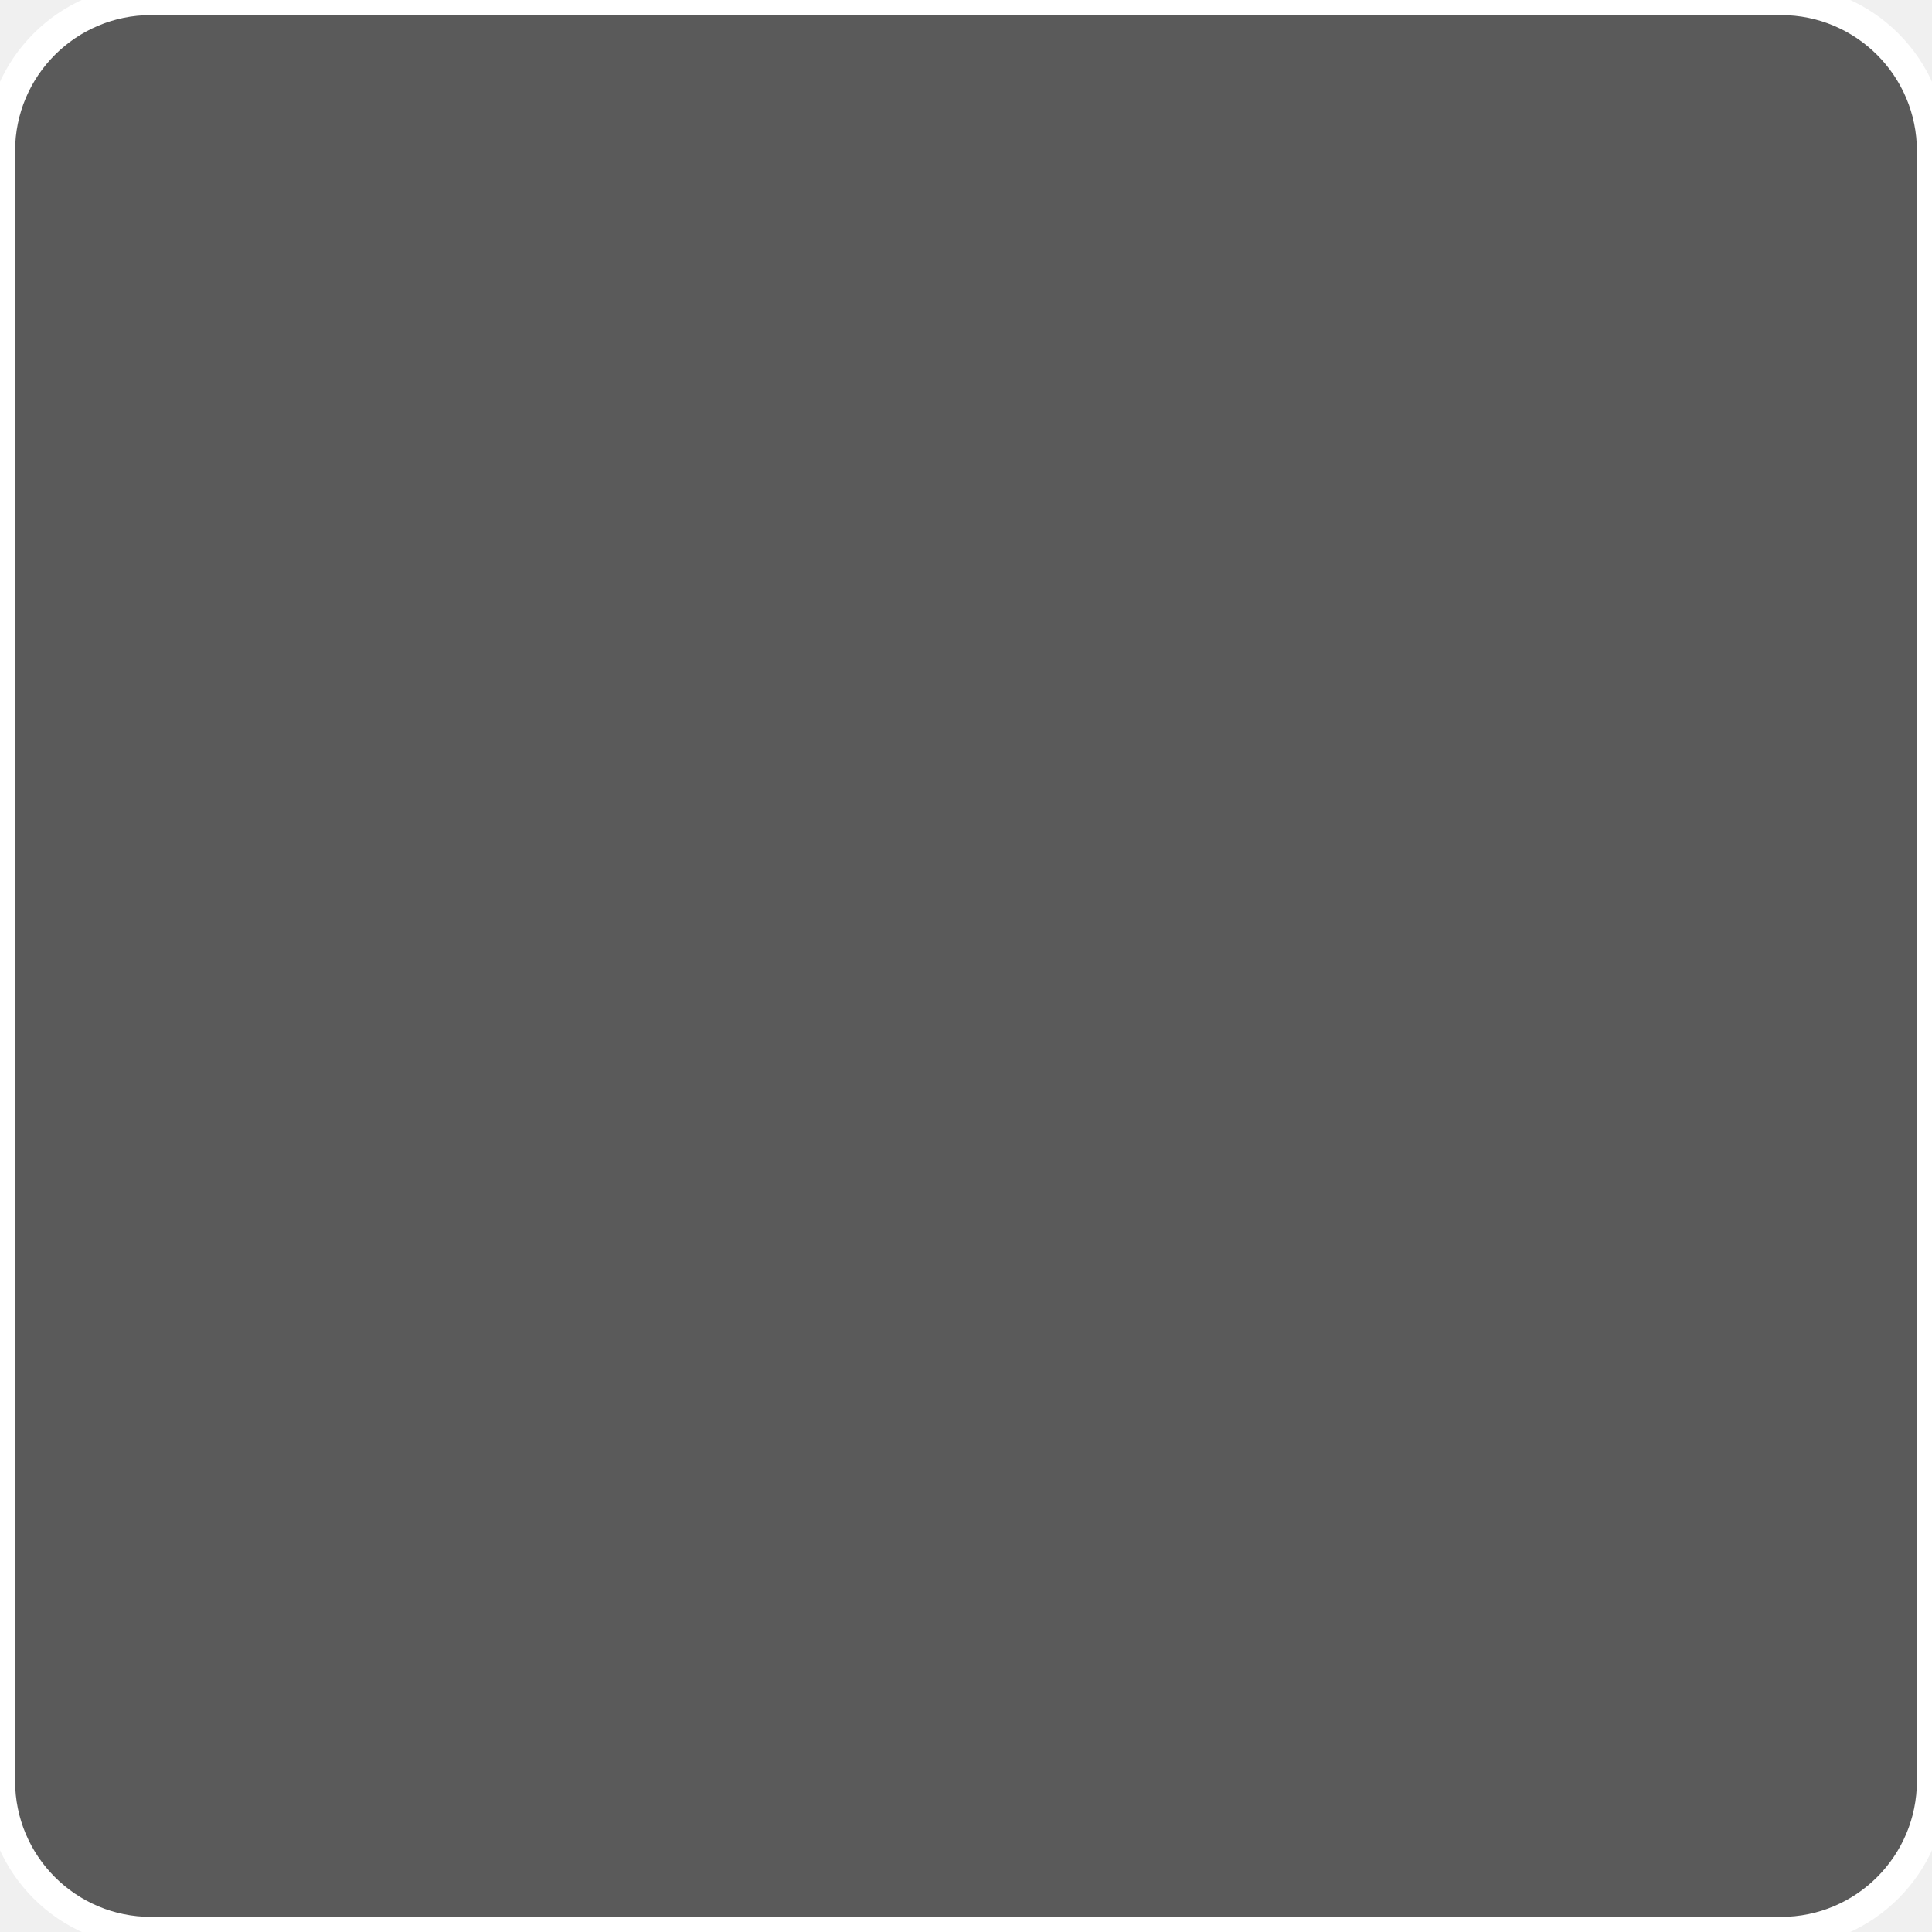
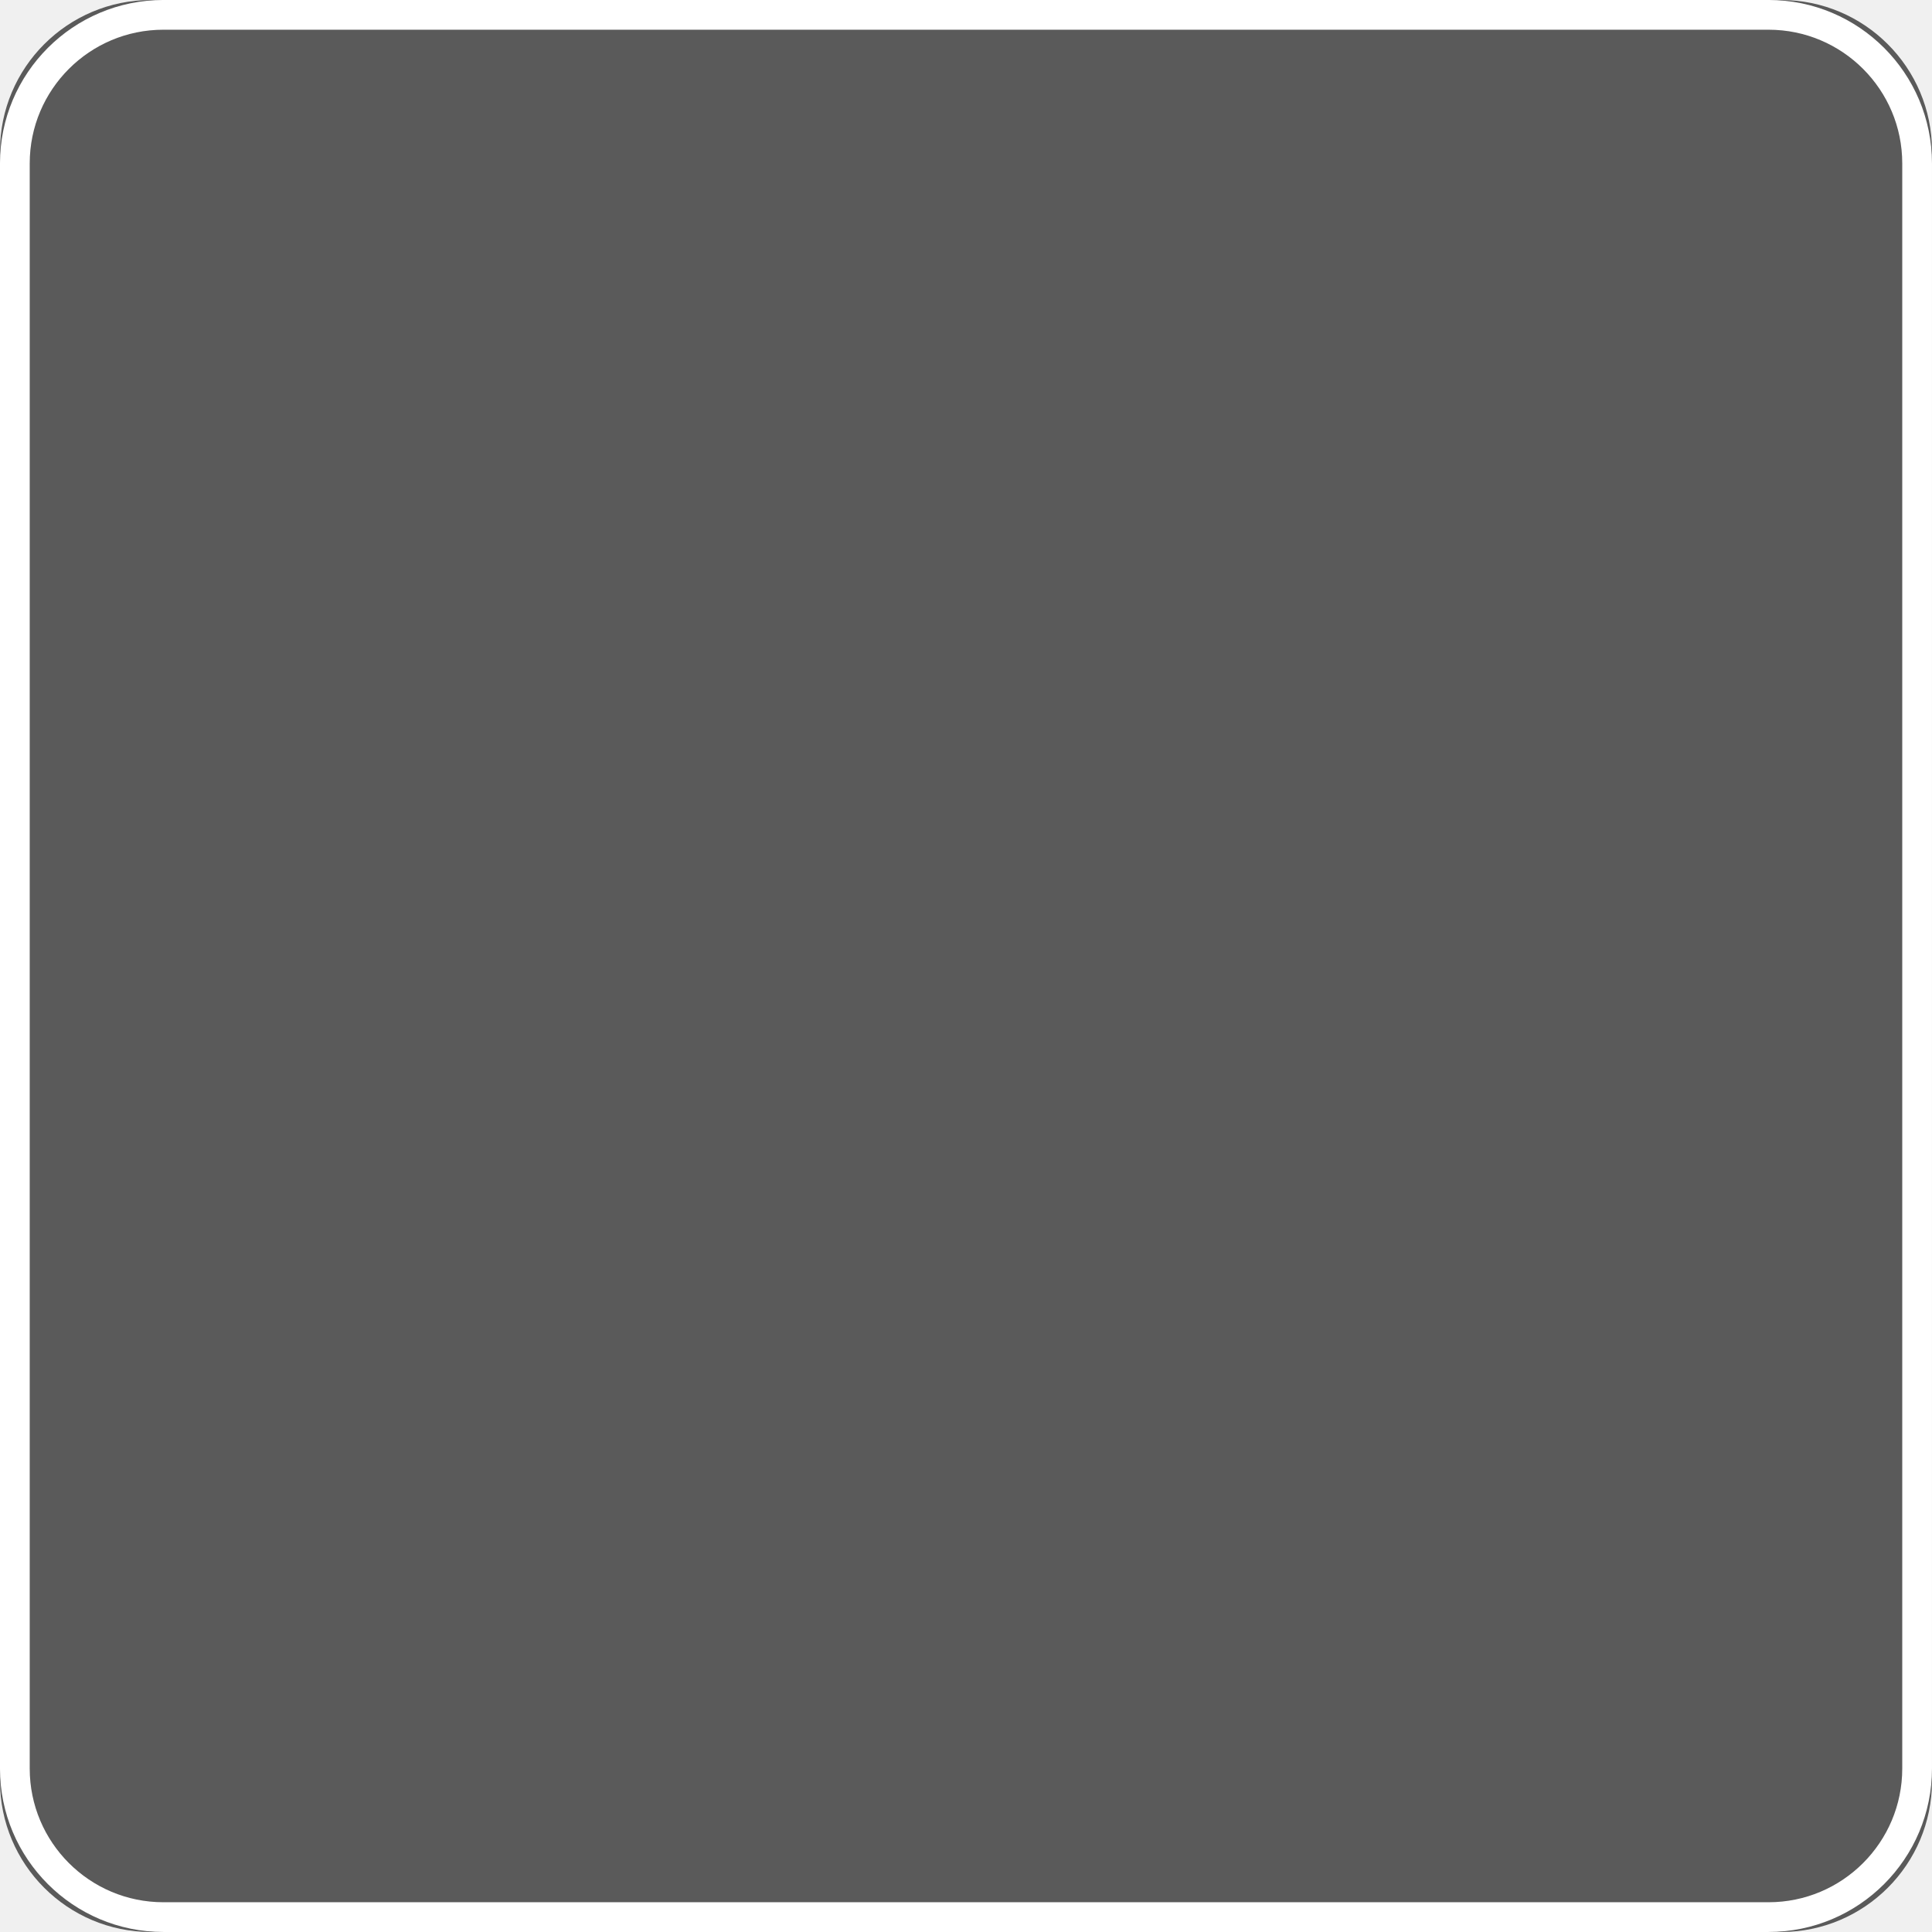
<svg xmlns="http://www.w3.org/2000/svg" width="64" height="64" id="svg2816" version="1.1">
  <defs id="defs2818">
    </defs>
  <g id="layer1" transform="translate(0,-988.3622)">
    <rect style="fill:#000000;fill-opacity:0.624;stroke:none" id="rect2826" width="64" height="64" x="0" y="988.362" rx="5" ry="5" />
-     <rect ry="5" rx="5" y="988.362" x="0" height="64" width="64" id="rect3679" style="fill:none;fill-opacity:0.751;stroke:#ffffff;stroke-opacity:1" />
+     <rect ry="4.923" rx="4.923" y="988.854" x="0.492" height="63.015" width="63.015" id="rect3679" style="fill:none;stroke:#ffffff;stroke-width:0.985;stroke-opacity:1" />
  </g>
</svg>
